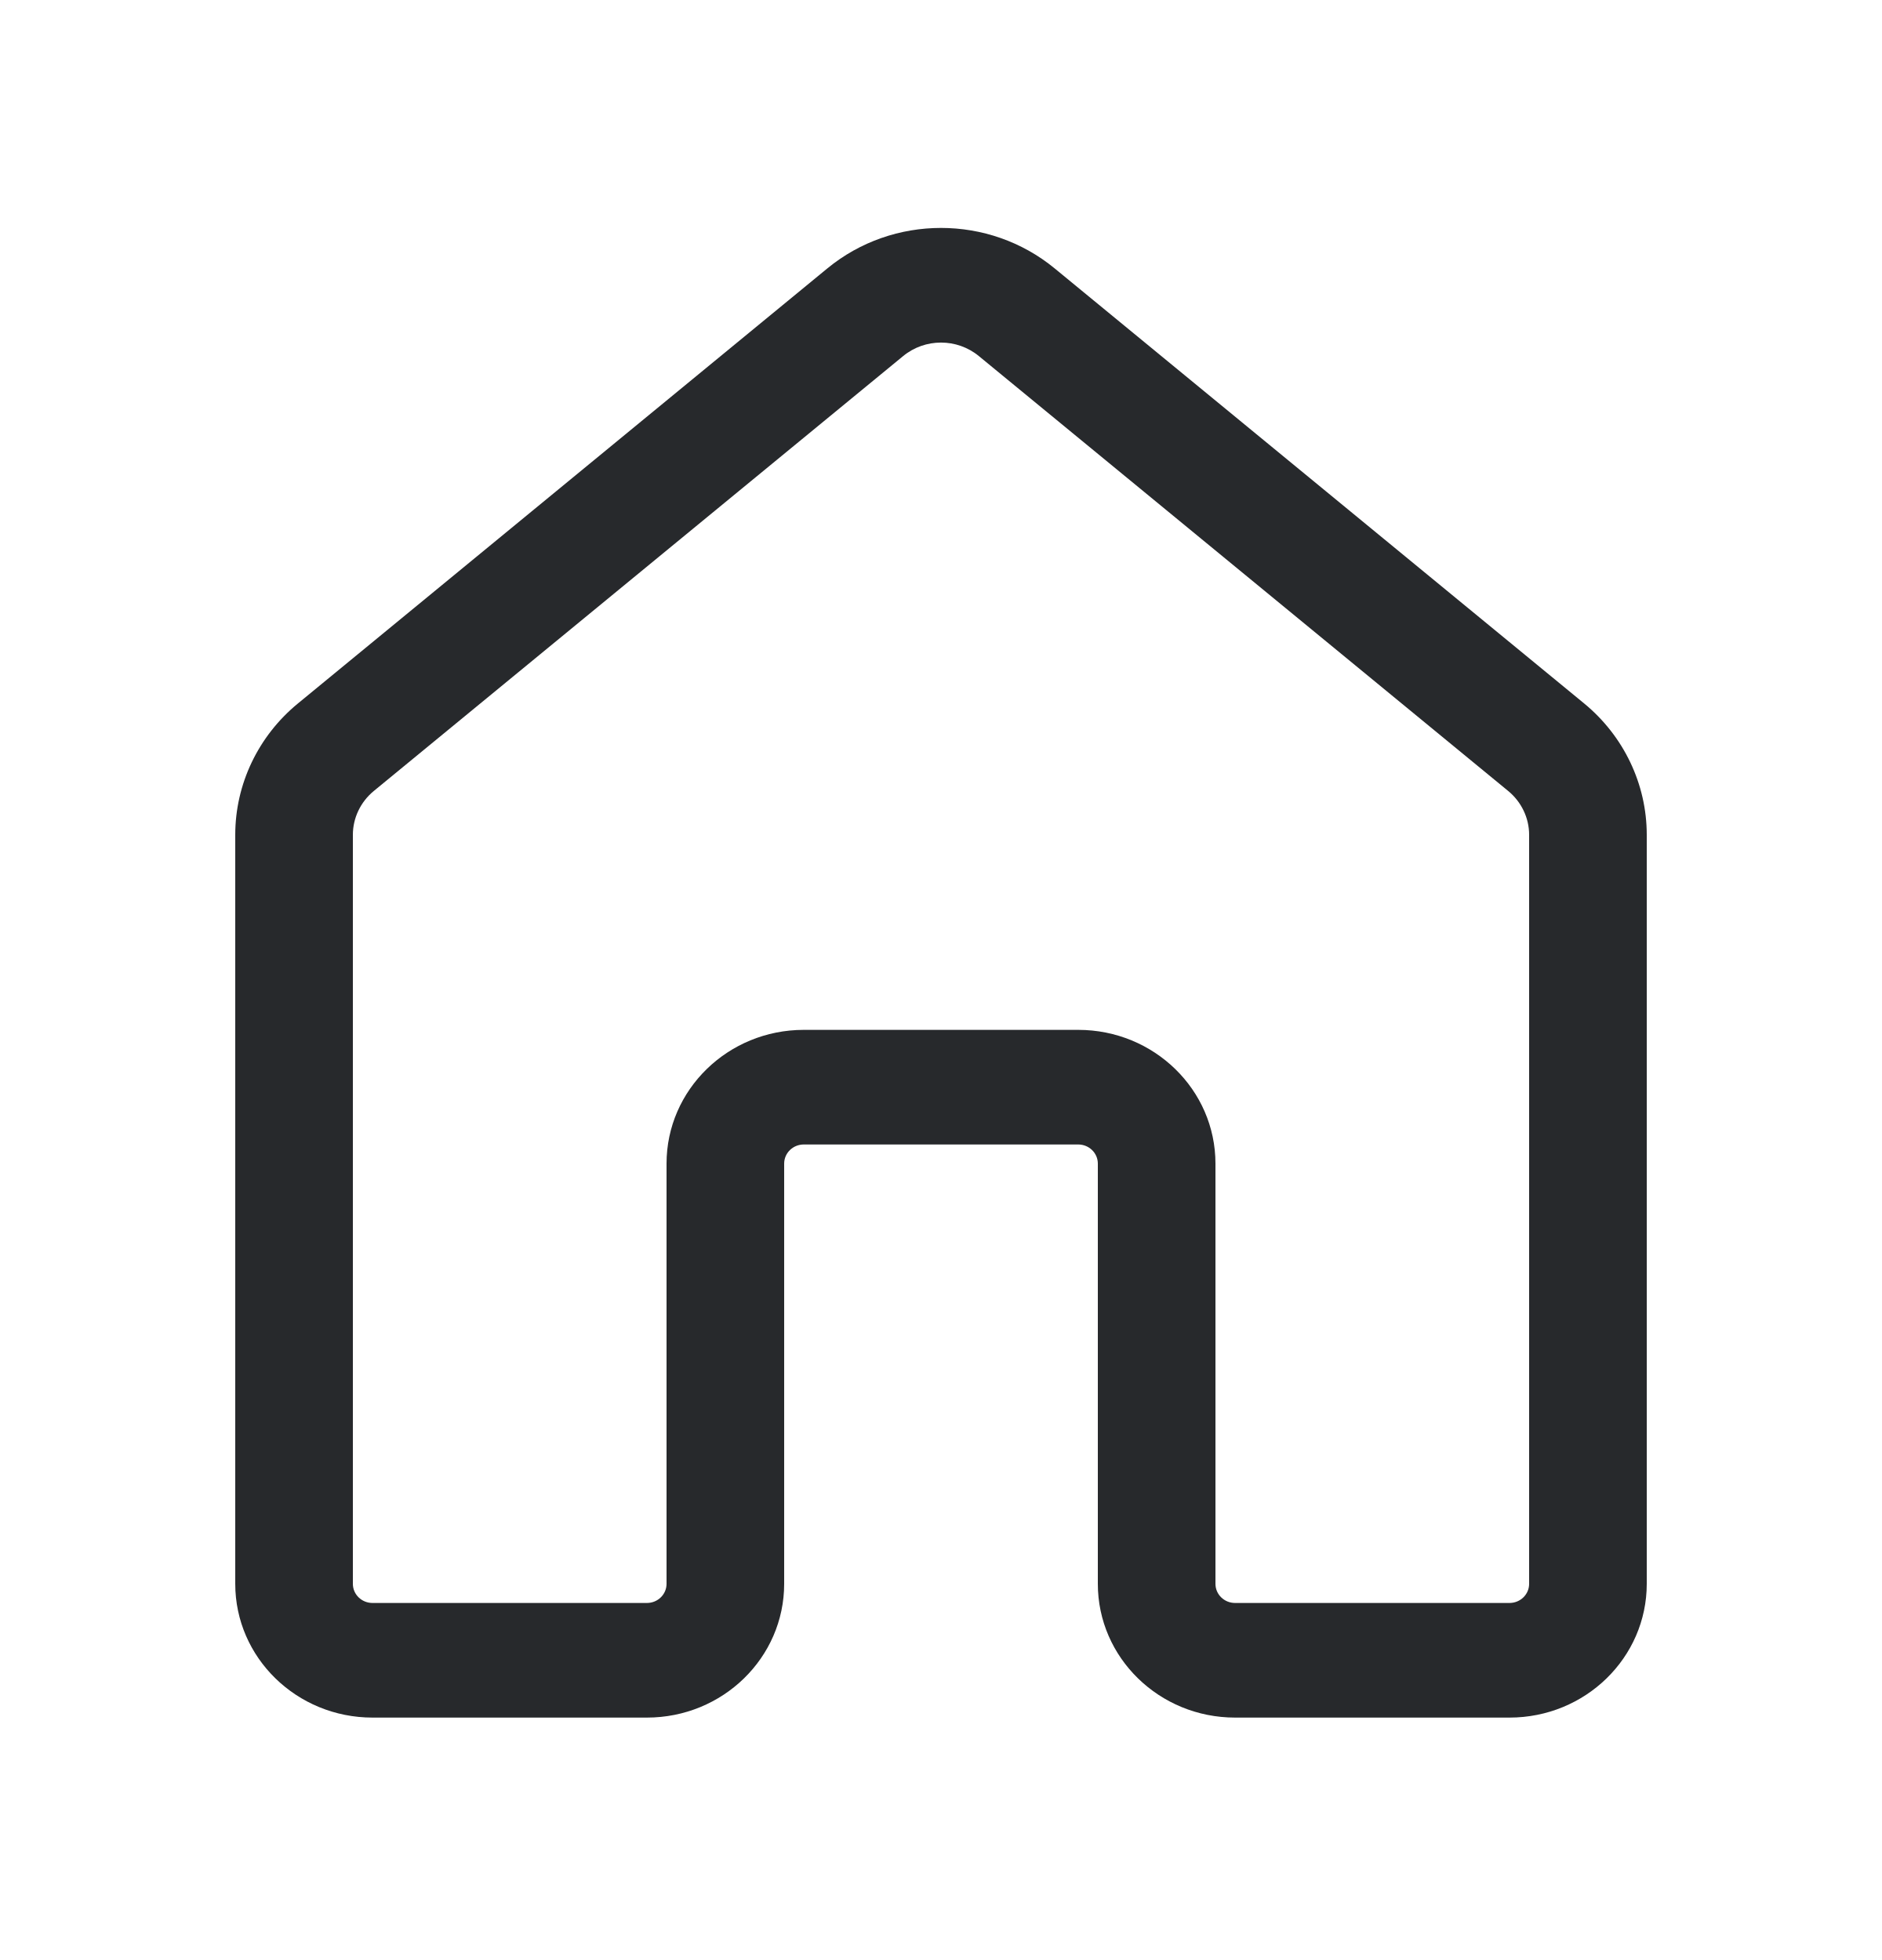
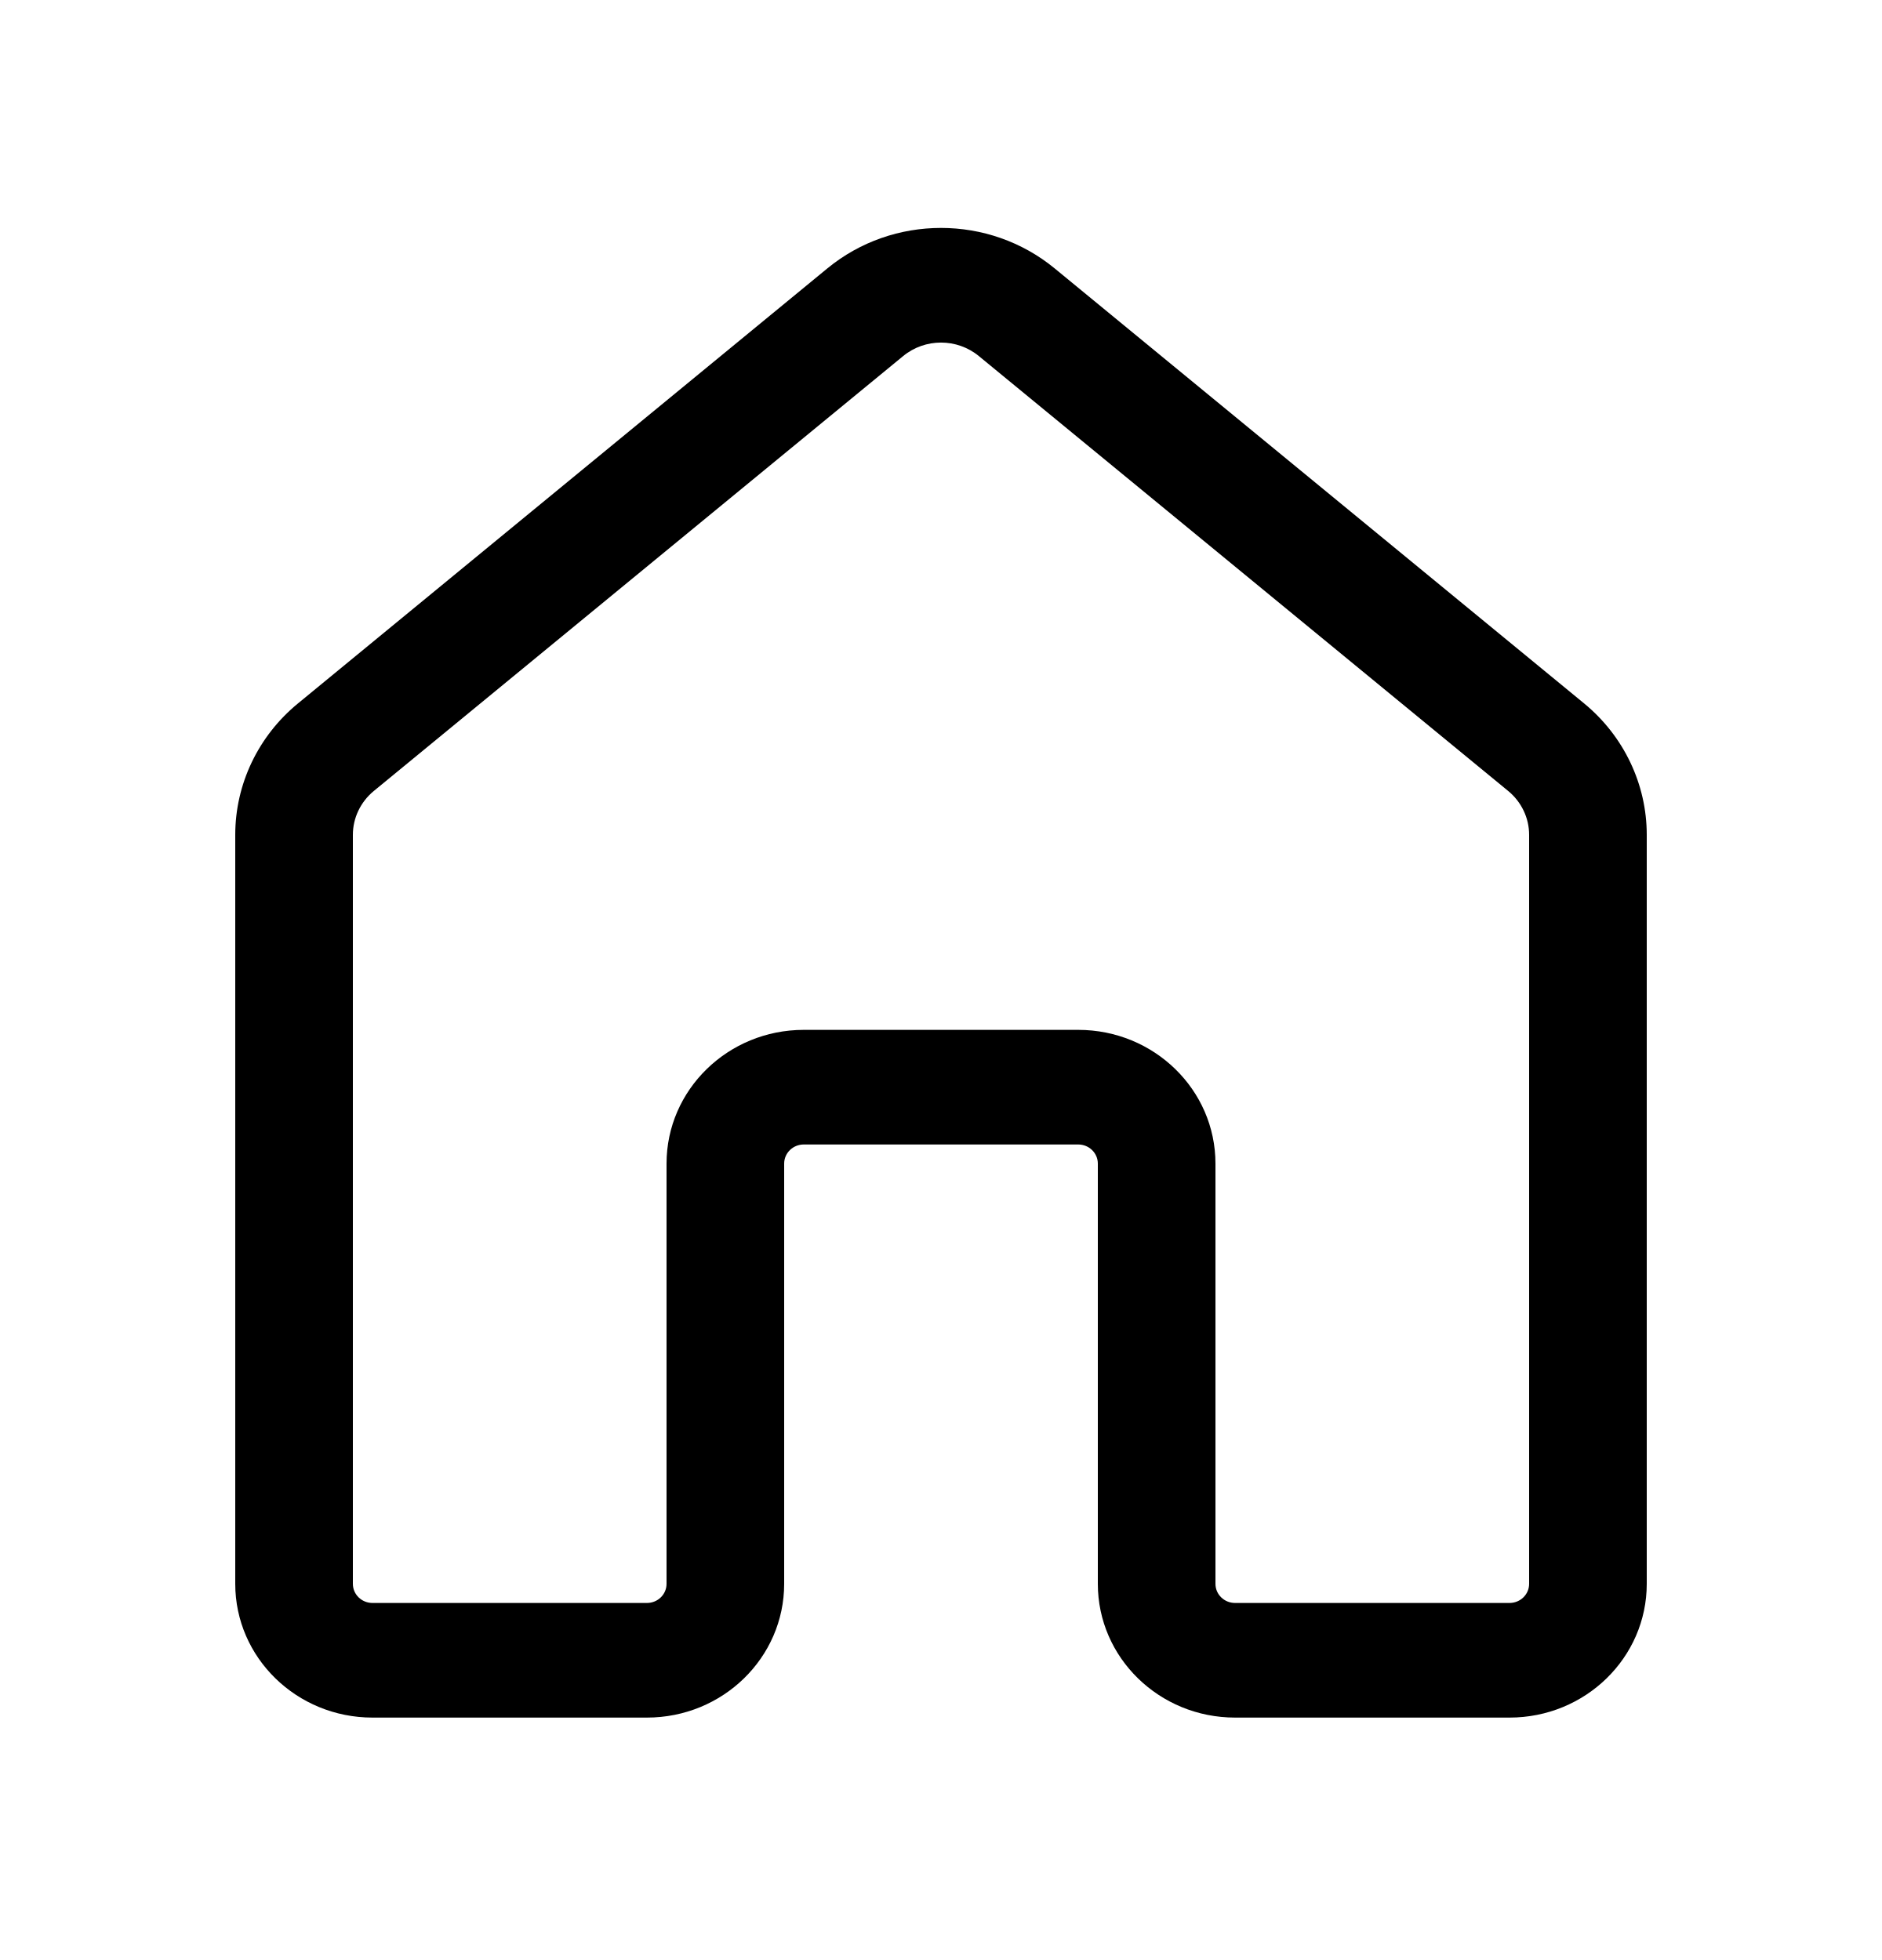
- <svg xmlns="http://www.w3.org/2000/svg" width="24" height="25" viewBox="0 0 24 25" fill="none">
+ <svg xmlns="http://www.w3.org/2000/svg" width="24" height="25" viewBox="0 0 24 25" fill="currentColor">
  <g id="Home Icon">
-     <path id="Shape" d="M10.55 3.424C11.387 2.735 12.613 2.735 13.45 3.424L20.201 8.972C20.707 9.388 21 10.002 21 10.648V20.202C21 21.144 20.216 21.908 19.25 21.908H15.75C14.784 21.908 14 21.144 14 20.202V14.842C14 14.707 13.888 14.598 13.75 14.598H10.25C10.112 14.598 10 14.707 10 14.842V20.202C10 21.144 9.216 21.908 8.25 21.908H4.75C3.784 21.908 3 21.144 3 20.202V10.648C3 10.002 3.293 9.388 3.8 8.972L10.55 3.424ZM12.483 4.542C12.204 4.312 11.796 4.312 11.517 4.542L4.767 10.089C4.598 10.228 4.5 10.433 4.5 10.648V20.202C4.5 20.337 4.612 20.446 4.75 20.446H8.25C8.388 20.446 8.5 20.337 8.5 20.202V14.842C8.5 13.9 9.284 13.136 10.25 13.136H13.75C14.716 13.136 15.5 13.9 15.5 14.842V20.202C15.5 20.337 15.612 20.446 15.75 20.446H19.25C19.388 20.446 19.5 20.337 19.5 20.202V10.648C19.5 10.433 19.402 10.228 19.233 10.089L12.483 4.542Z" fill="#27292C" />
+     <path fill-rule="evenodd" id="Shape" d="M10.55 3.424C11.387 2.735 12.613 2.735 13.45 3.424L20.201 8.972C20.707 9.388 21 10.002 21 10.648V20.202C21 21.144 20.216 21.908 19.25 21.908H15.75C14.784 21.908 14 21.144 14 20.202V14.842C14 14.707 13.888 14.598 13.75 14.598H10.25C10.112 14.598 10 14.707 10 14.842V20.202C10 21.144 9.216 21.908 8.25 21.908H4.75C3.784 21.908 3 21.144 3 20.202V10.648C3 10.002 3.293 9.388 3.8 8.972L10.55 3.424ZM12.483 4.542C12.204 4.312 11.796 4.312 11.517 4.542L4.767 10.089C4.598 10.228 4.5 10.433 4.5 10.648V20.202C4.5 20.337 4.612 20.446 4.75 20.446H8.25C8.388 20.446 8.5 20.337 8.5 20.202V14.842C8.5 13.9 9.284 13.136 10.25 13.136H13.75C14.716 13.136 15.5 13.9 15.5 14.842V20.202C15.5 20.337 15.612 20.446 15.75 20.446H19.25C19.388 20.446 19.5 20.337 19.5 20.202V10.648C19.5 10.433 19.402 10.228 19.233 10.089L12.483 4.542Z" />
  </g>
</svg>
